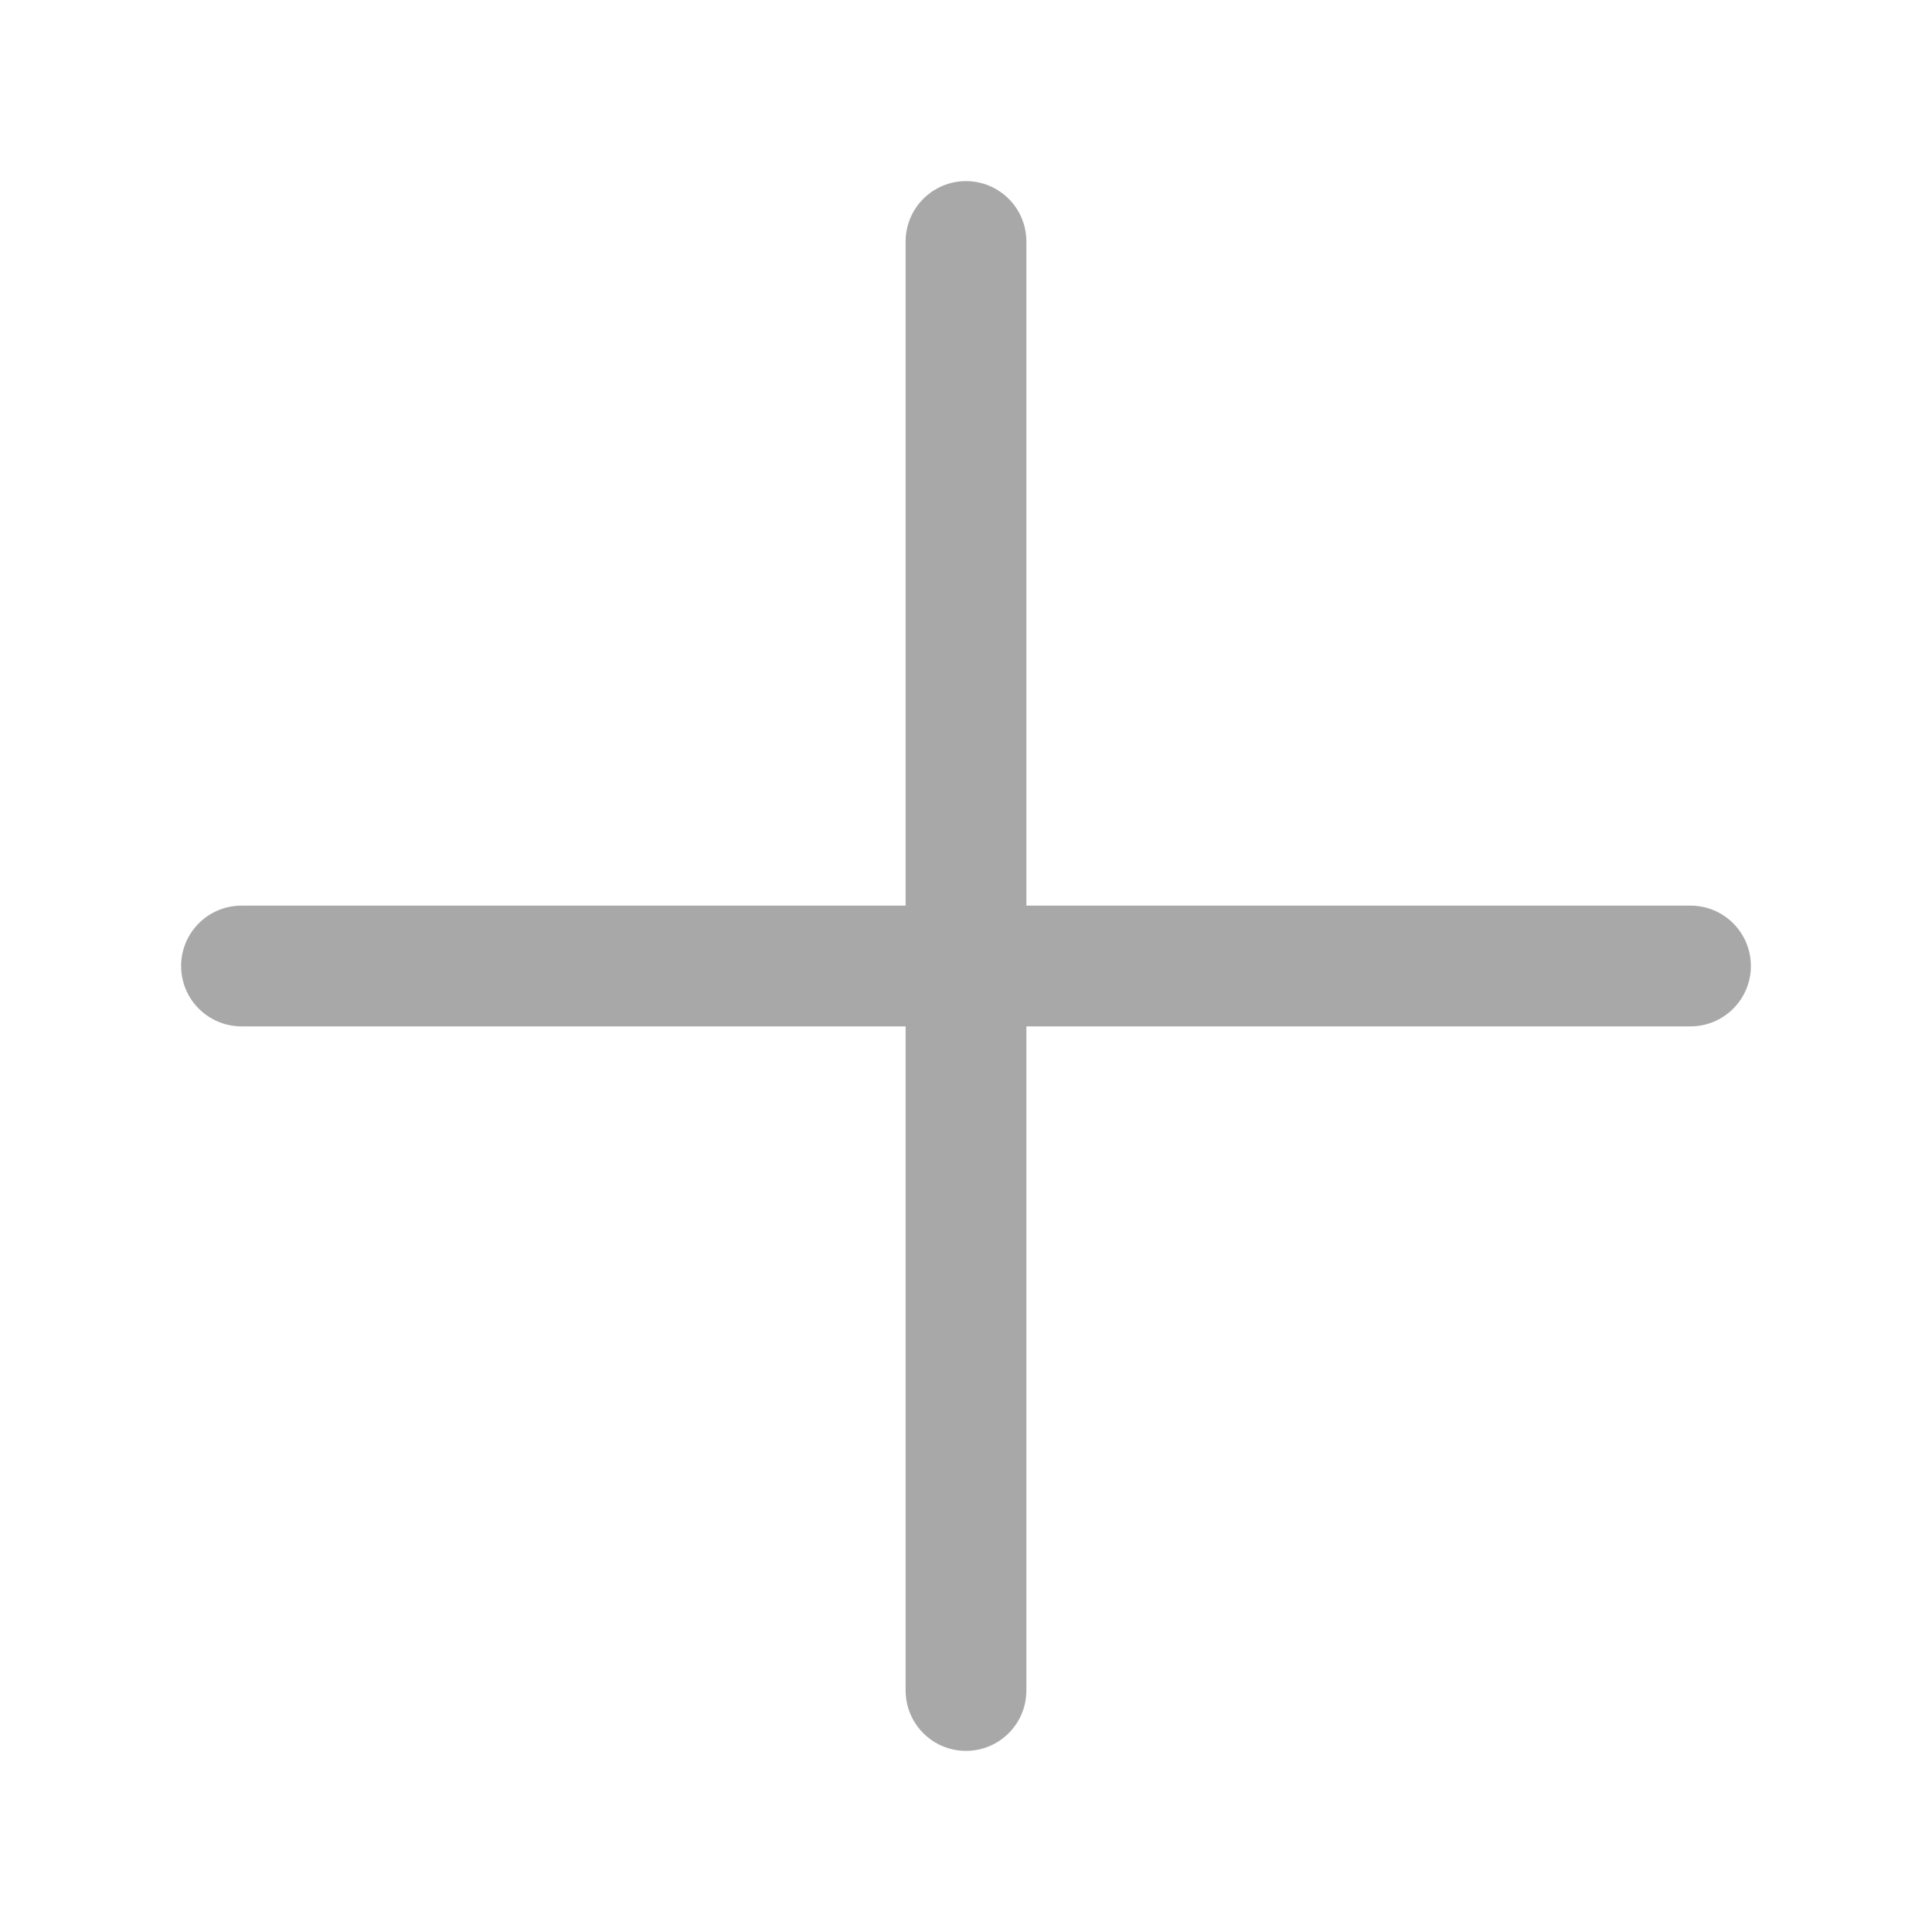
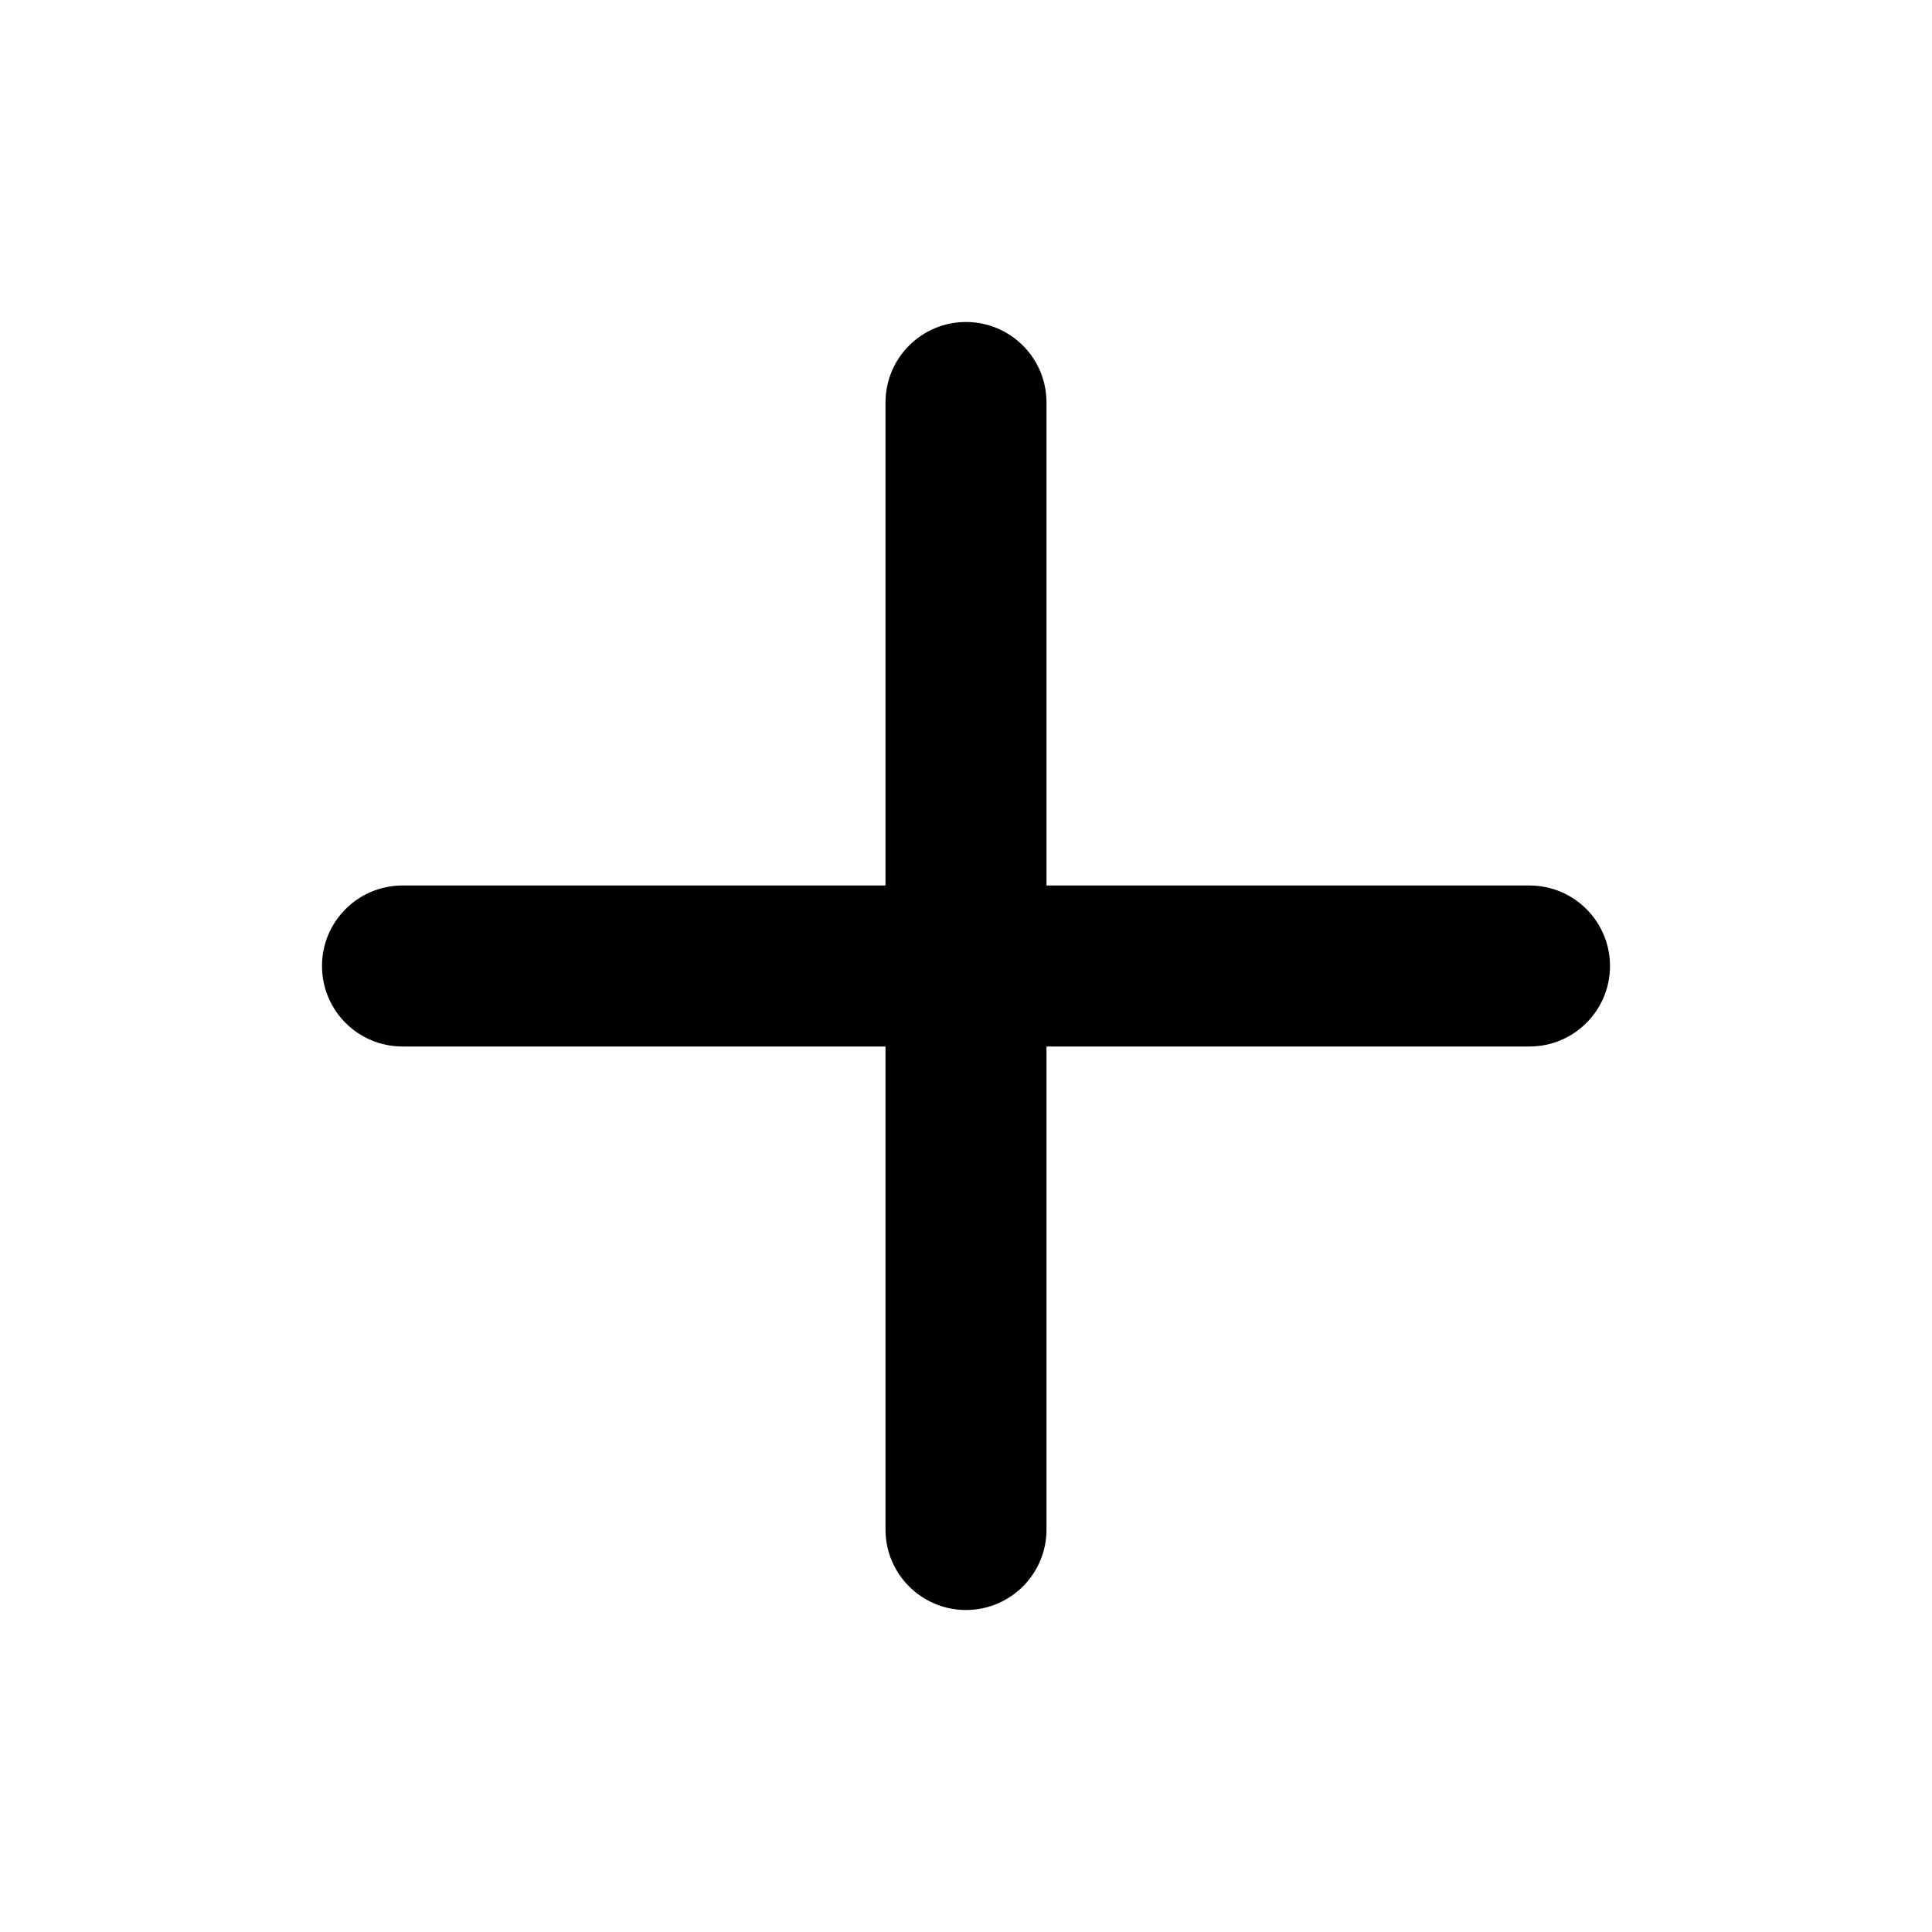
- <svg xmlns="http://www.w3.org/2000/svg" width="1024" height="1024" viewBox="0 0 1024 1024">
-   <path fill="#A8A8A8" d="M480 480V128a32 32 0 0 1 64 0v352h352a32 32 0 1 1 0 64H544v352a32 32 0 1 1-64 0V544H128a32 32 0 0 1 0-64z" />
+ <svg xmlns="http://www.w3.org/2000/svg" x="0" y="0" class="plusIcon__675e5 icon__9293f" aria-hidden="true" role="img" width="24" height="24" fill="none" viewBox="0 0 24 24">
+   <path fill="currentColor" d="M13 5a1 1 0 1 0-2 0v6H5a1 1 0 1 0 0 2h6v6a1 1 0 1 0 2 0v-6h6a1 1 0 1 0 0-2h-6V5Z" class="" />
</svg>
